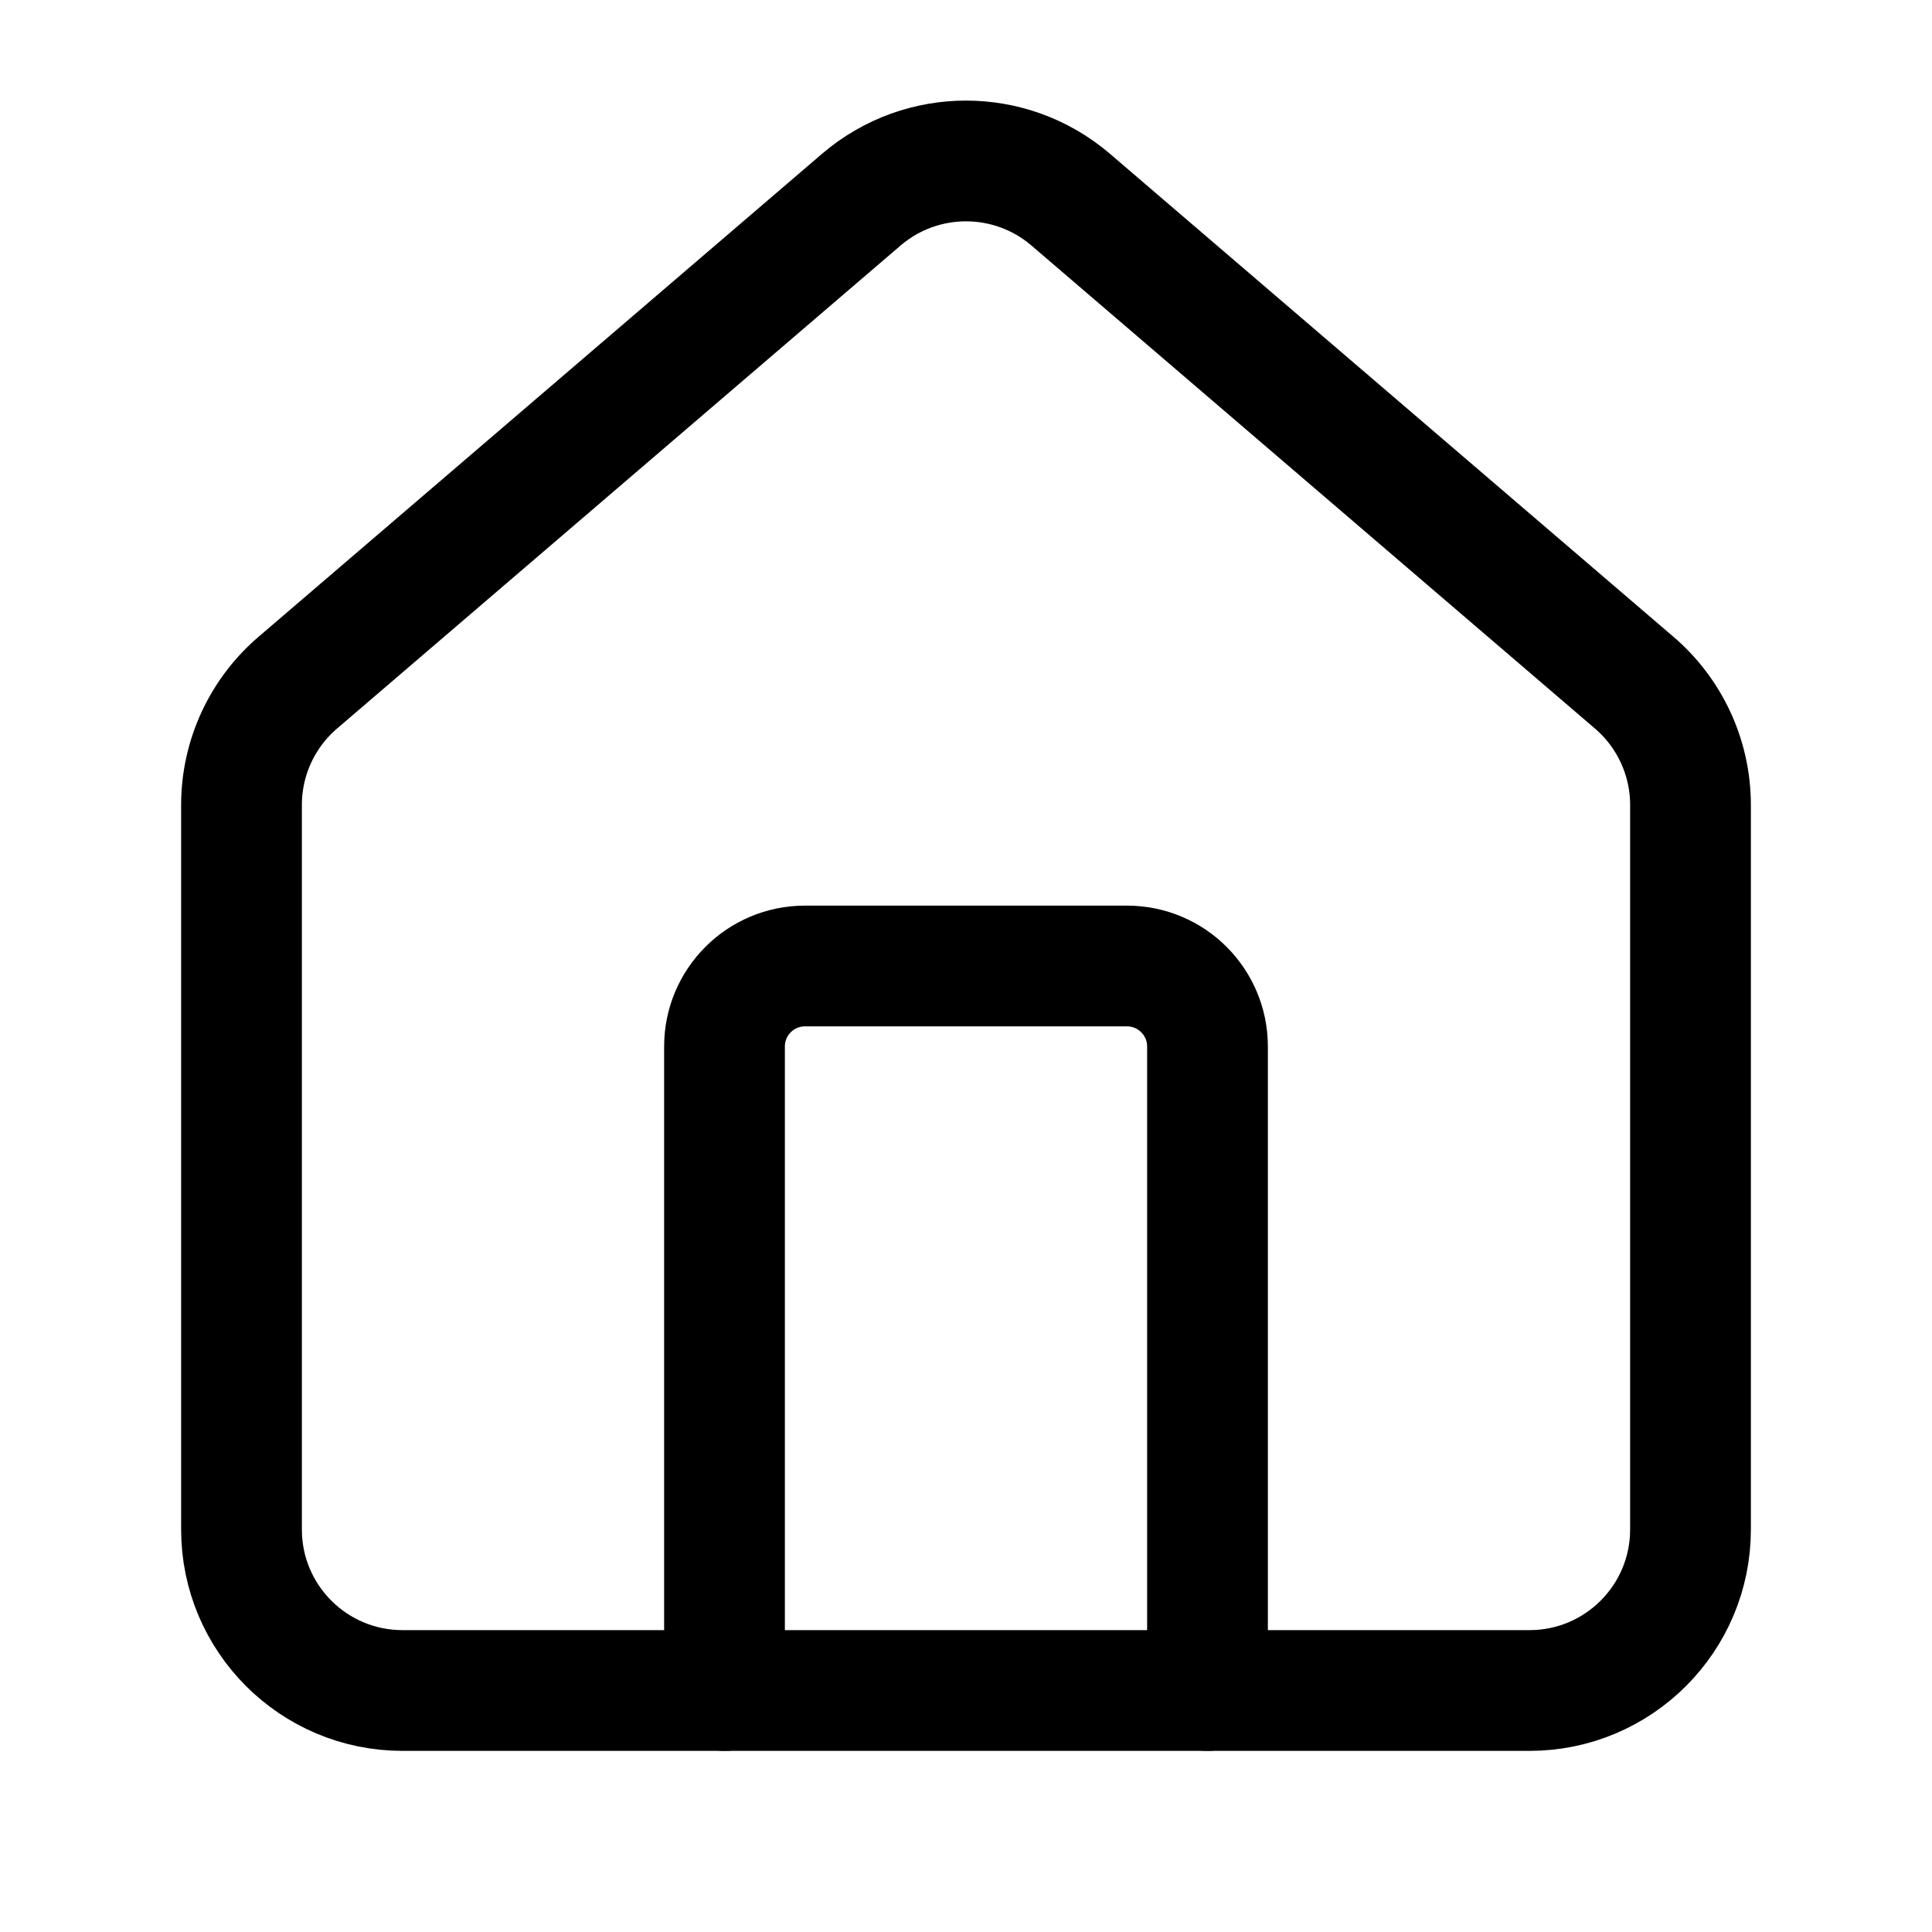
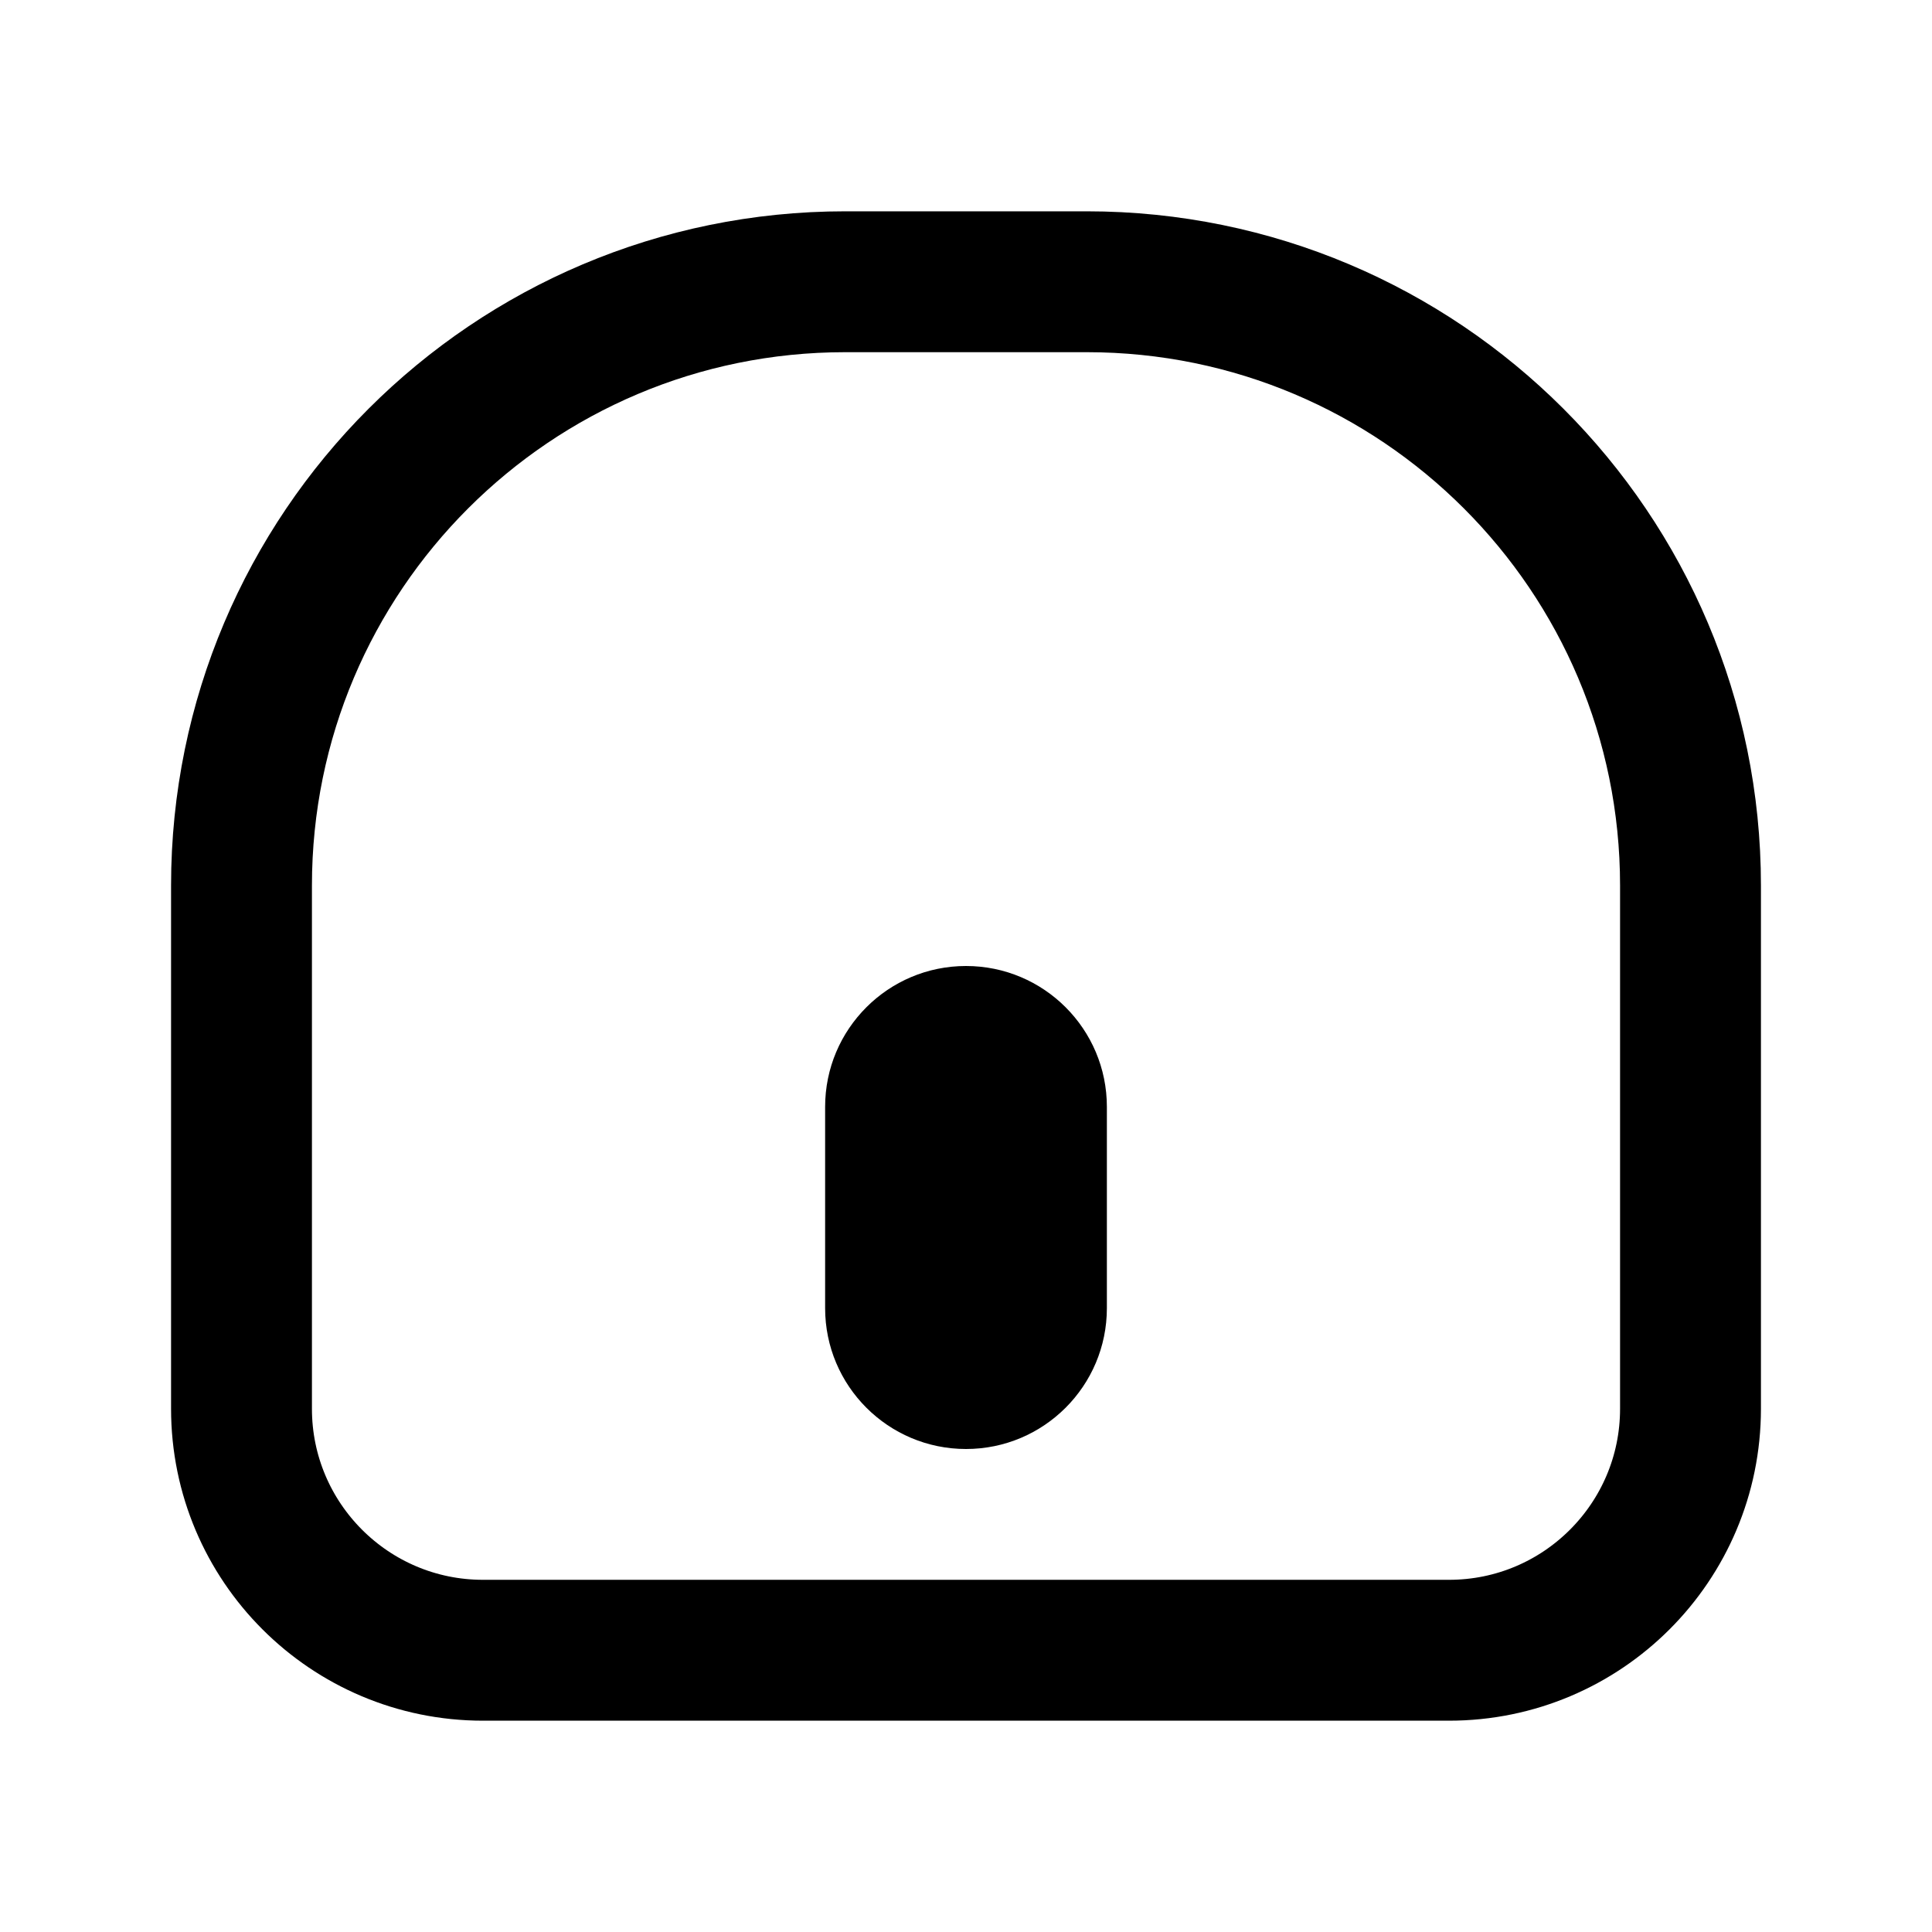
- <svg xmlns="http://www.w3.org/2000/svg" width="24" height="24" viewBox="0 0 24 24" fill="none" stroke="currentColor" stroke-width="1.5" stroke-linecap="round" stroke-linejoin="round">
-   <path d="M15 21v-8a1 1 0 0 0-1-1h-4a1 1 0 0 0-1 1v8" />
-   <path d="M3 10a2 2 0 0 1 .709-1.528l7-6a2 2 0 0 1 2.582 0l7 6A2 2 0 0 1 21 10v9a2 2 0 0 1-2 2H5a2 2 0 0 1-2-2z" />
+ <svg xmlns="http://www.w3.org/2000/svg" viewBox="0 0 24 24" fill="none" stroke="currentColor" stroke-width="1.75" stroke-linecap="round" stroke-linejoin="round">
+   <path d="M3 11 A7.5 7.5 0 0 1 10.5 3.5 L13.5 3.5 A7.5 7.5 0 0 1 21 11 L21 17.5 A3 3 0 0 1 18 20.5 L6 20.5 A3 3 0 0 1 3 17.5 Z" />
+   <path d="M10.25 13.75 A1.75 1.75 0 0 1 12 12 L12 12 A1.75 1.75 0 0 1 13.75 13.75 L13.75 16.25 A1.75 1.75 0 0 1 12 18 L12 18 A1.75 1.75 0 0 1 10.25 16.25 Z" fill="currentColor" fill-rule="evenodd" stroke="none" />
</svg>
